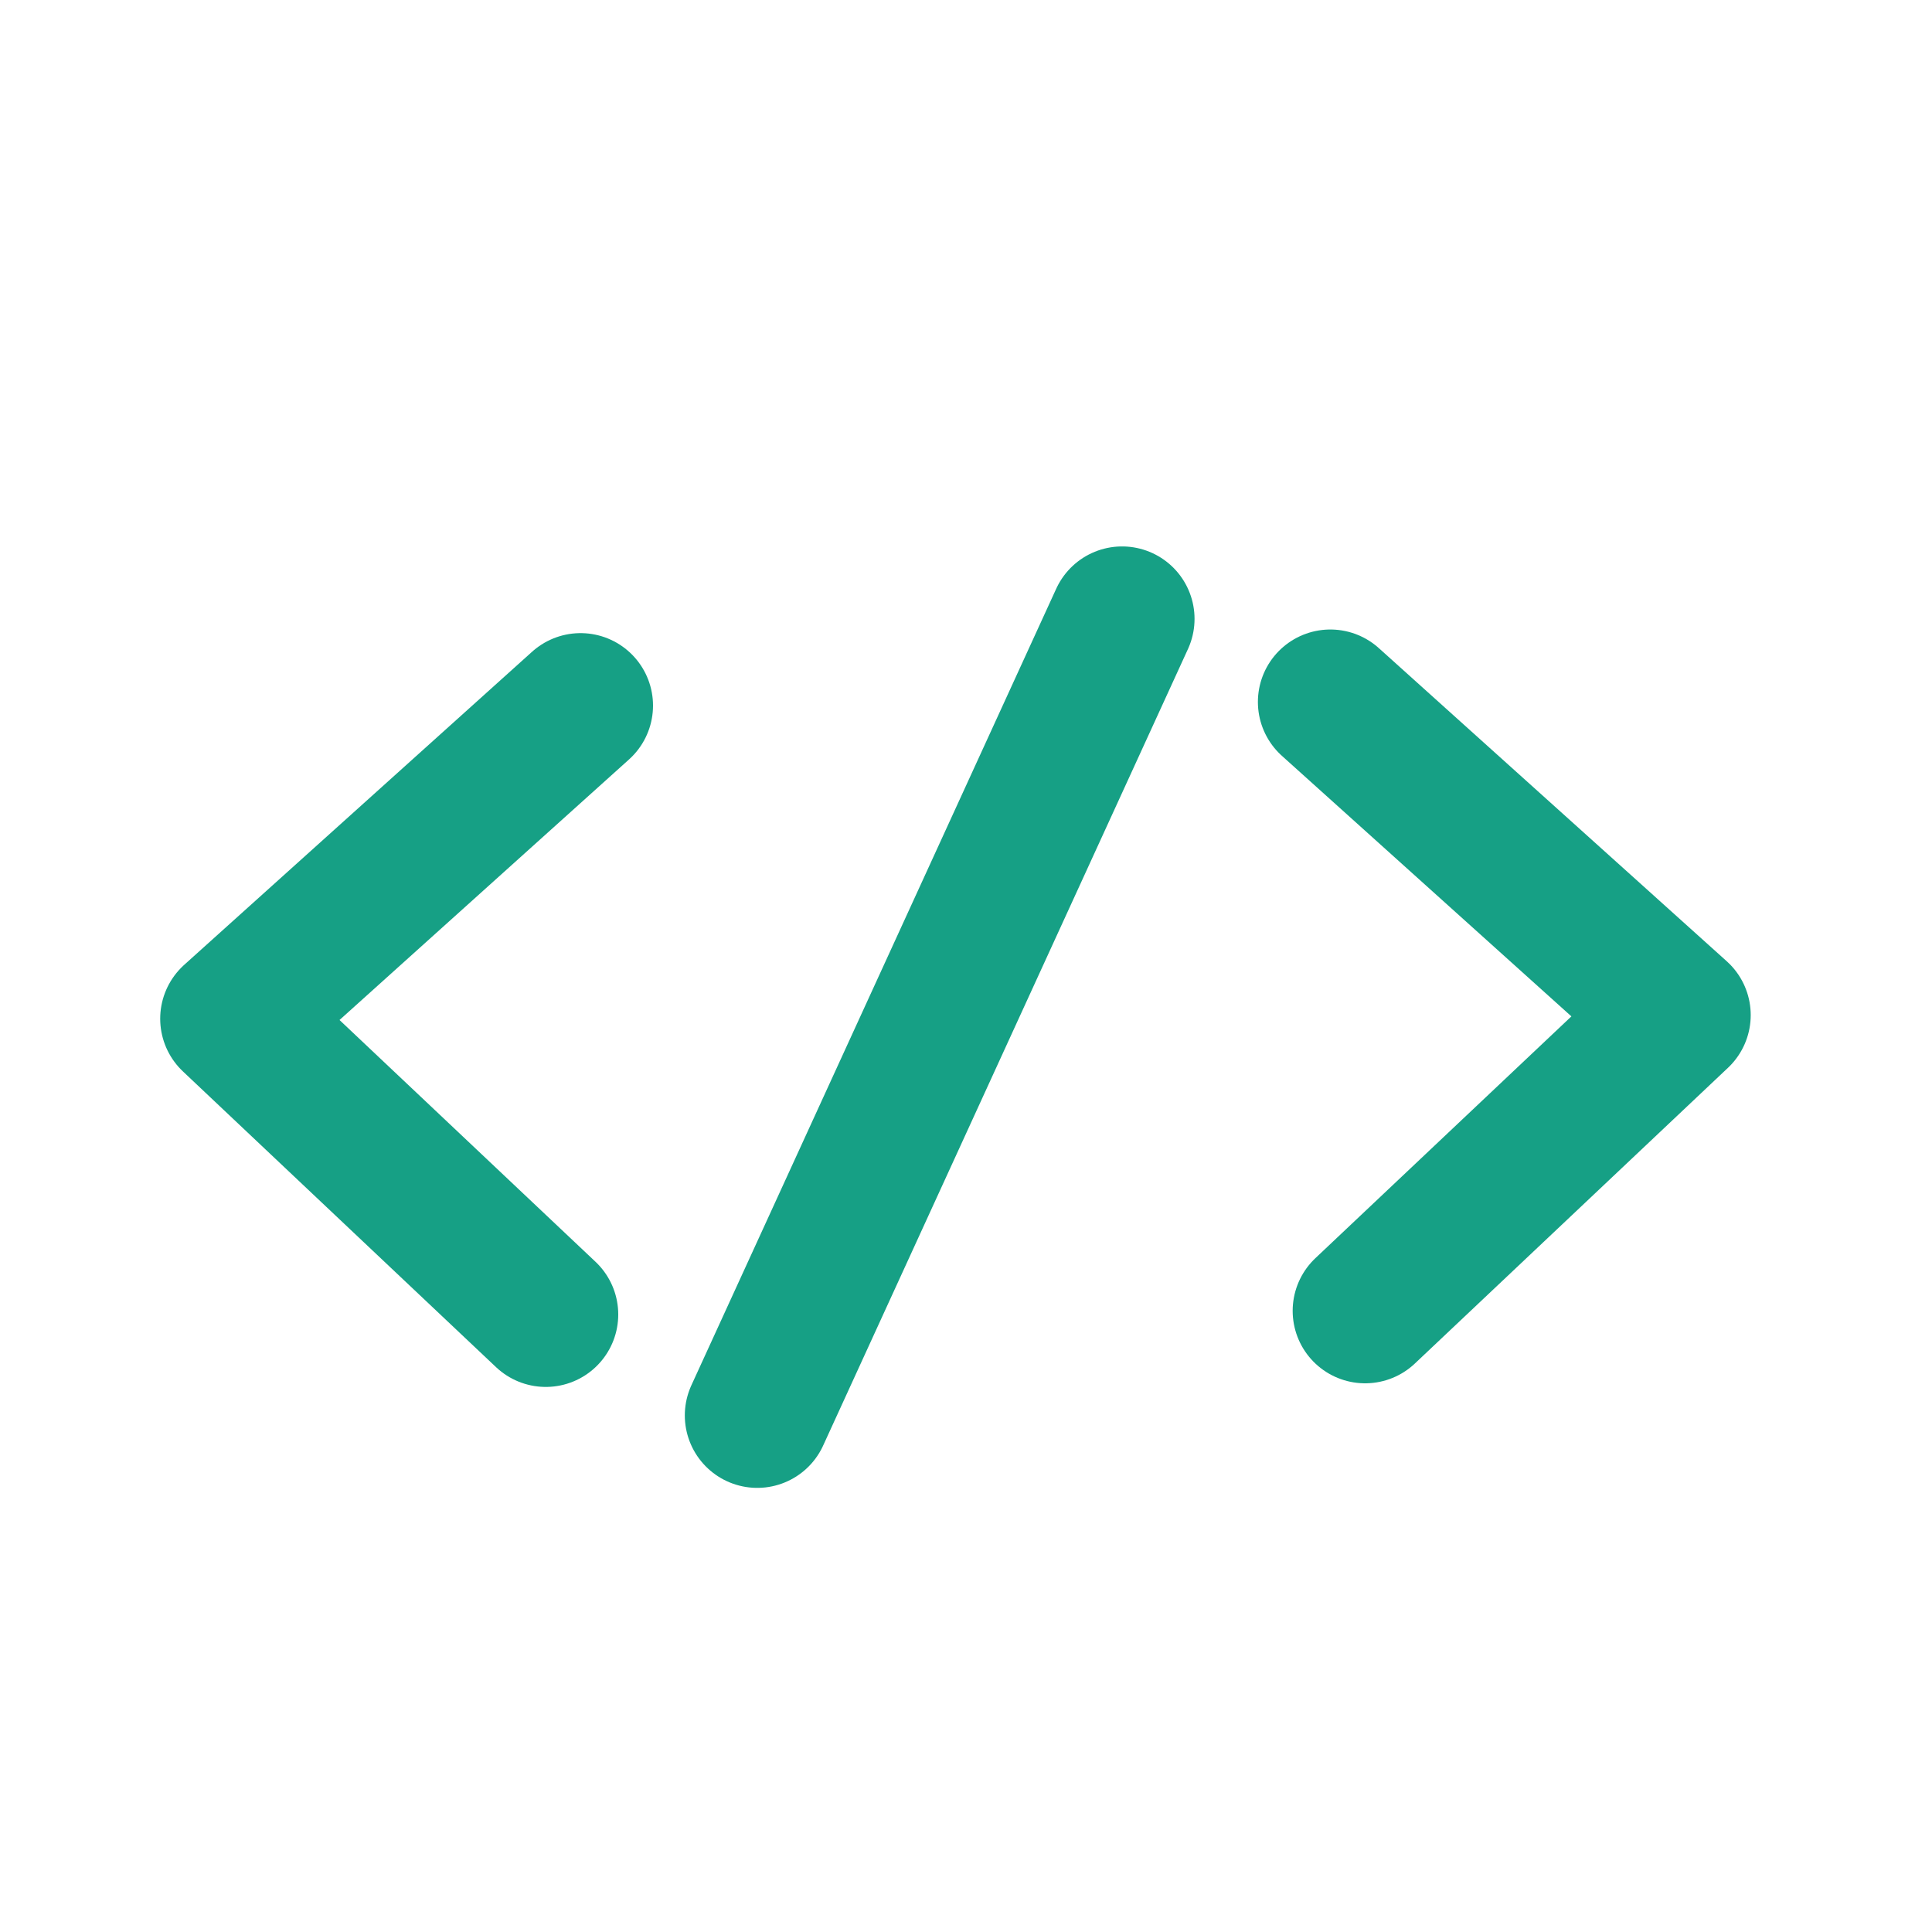
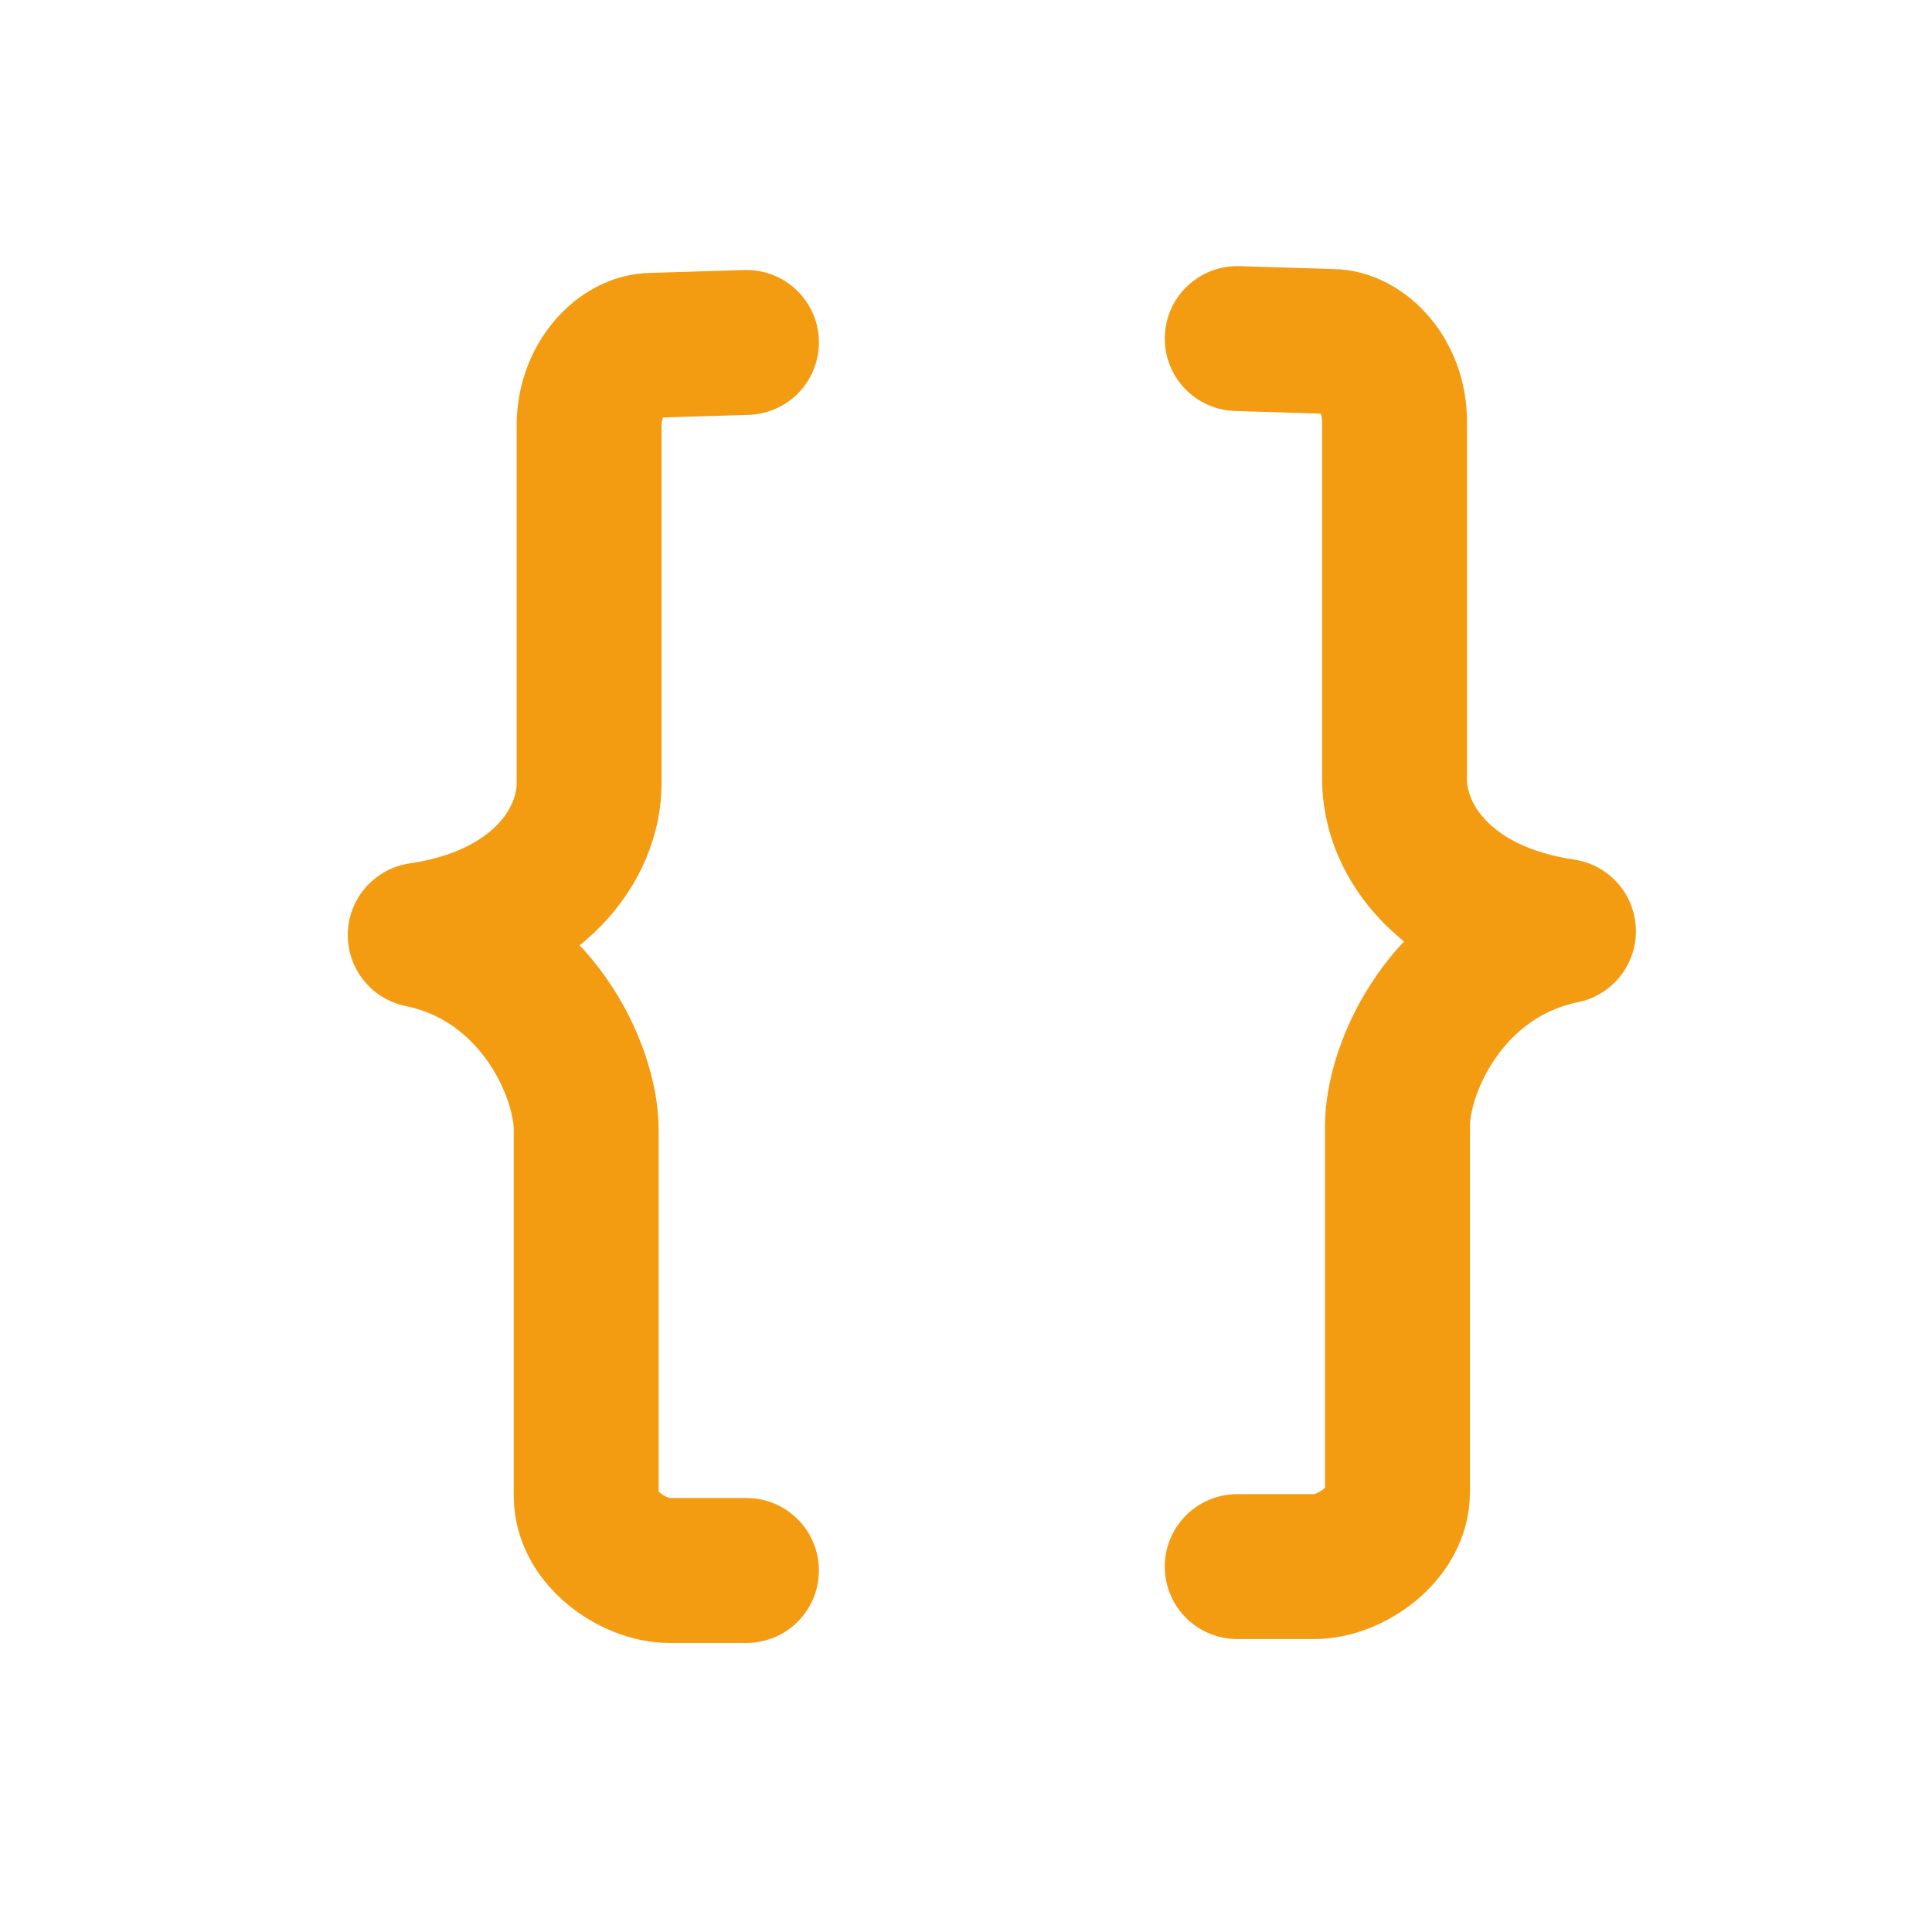
<svg xmlns="http://www.w3.org/2000/svg" width="24" height="24" viewBox="0 0 24 24" id="svg2" version="1.1">
  <defs id="defs4">
-     </defs>
+     <pattern y="0" x="0" height="6" width="6" patternUnits="userSpaceOnUse" id="EMFhbasepattern" />
+     <pattern y="0" x="0" height="6" width="6" patternUnits="userSpaceOnUse" id="EMFhbasepattern-6" />
+   </defs>
  <g id="layer1" transform="translate(0,-1028.362)">
-     <path style="fill:none;fill-rule:evenodd;stroke:#16a085;stroke-width:1.8;stroke-linecap:round;stroke-linejoin:round;stroke-miterlimit:4;stroke-dasharray:none;stroke-opacity:1" d="m 7.212,1037.127 -4.322,3.89 3.89,3.674" id="path4544" />
-     <path style="fill:none;fill-rule:evenodd;stroke:#16a085;stroke-width:1.8;stroke-linecap:round;stroke-linejoin:round;stroke-miterlimit:4;stroke-dasharray:none;stroke-opacity:1" d="m 9.407,1045.945 4.532,-9.895" id="path4546" />
-     <path style="fill:none;fill-rule:evenodd;stroke:#16a085;stroke-width:1.8;stroke-linecap:round;stroke-linejoin:round;stroke-miterlimit:4;stroke-dasharray:none;stroke-opacity:1" d="m 16.526,1037.082 4.322,3.89 -3.89,3.674" id="path4544-8" />
+     <path style="fill:none;fill-rule:evenodd;stroke:#f39c12;stroke-width:1.8;stroke-linecap:round;stroke-linejoin:round;stroke-miterlimit:4;stroke-dasharray:none;stroke-opacity:1" d="m 9.273,1032.616 -1.173,0.036 c -0.368,0 -0.782,0.414 -0.782,0.996 l 0,4.445 c 0,0.758 -0.633,1.67 -2.098,1.885 1.445,0.297 2.062,1.692 2.062,2.418 l 0,4.551 c 0,0.524 0.591,0.924 1.031,0.924 l 0.96,0" id="path4513" />
+     <path style="fill:none;fill-rule:evenodd;stroke:#f39c12;stroke-width:1.8;stroke-linecap:round;stroke-linejoin:round;stroke-miterlimit:4;stroke-dasharray:none;stroke-opacity:1" d="m 15.369,1032.568 1.173,0.036 c 0.368,0 0.782,0.414 0.782,0.996 l 0,4.445 c 0,0.758 0.633,1.67 2.098,1.885 -1.445,0.297 -2.062,1.692 -2.062,2.418 l 0,4.551 c 0,0.524 -0.591,0.924 -1.031,0.924 l -0.96,0" id="path4513-0" />
  </g>
</svg>
